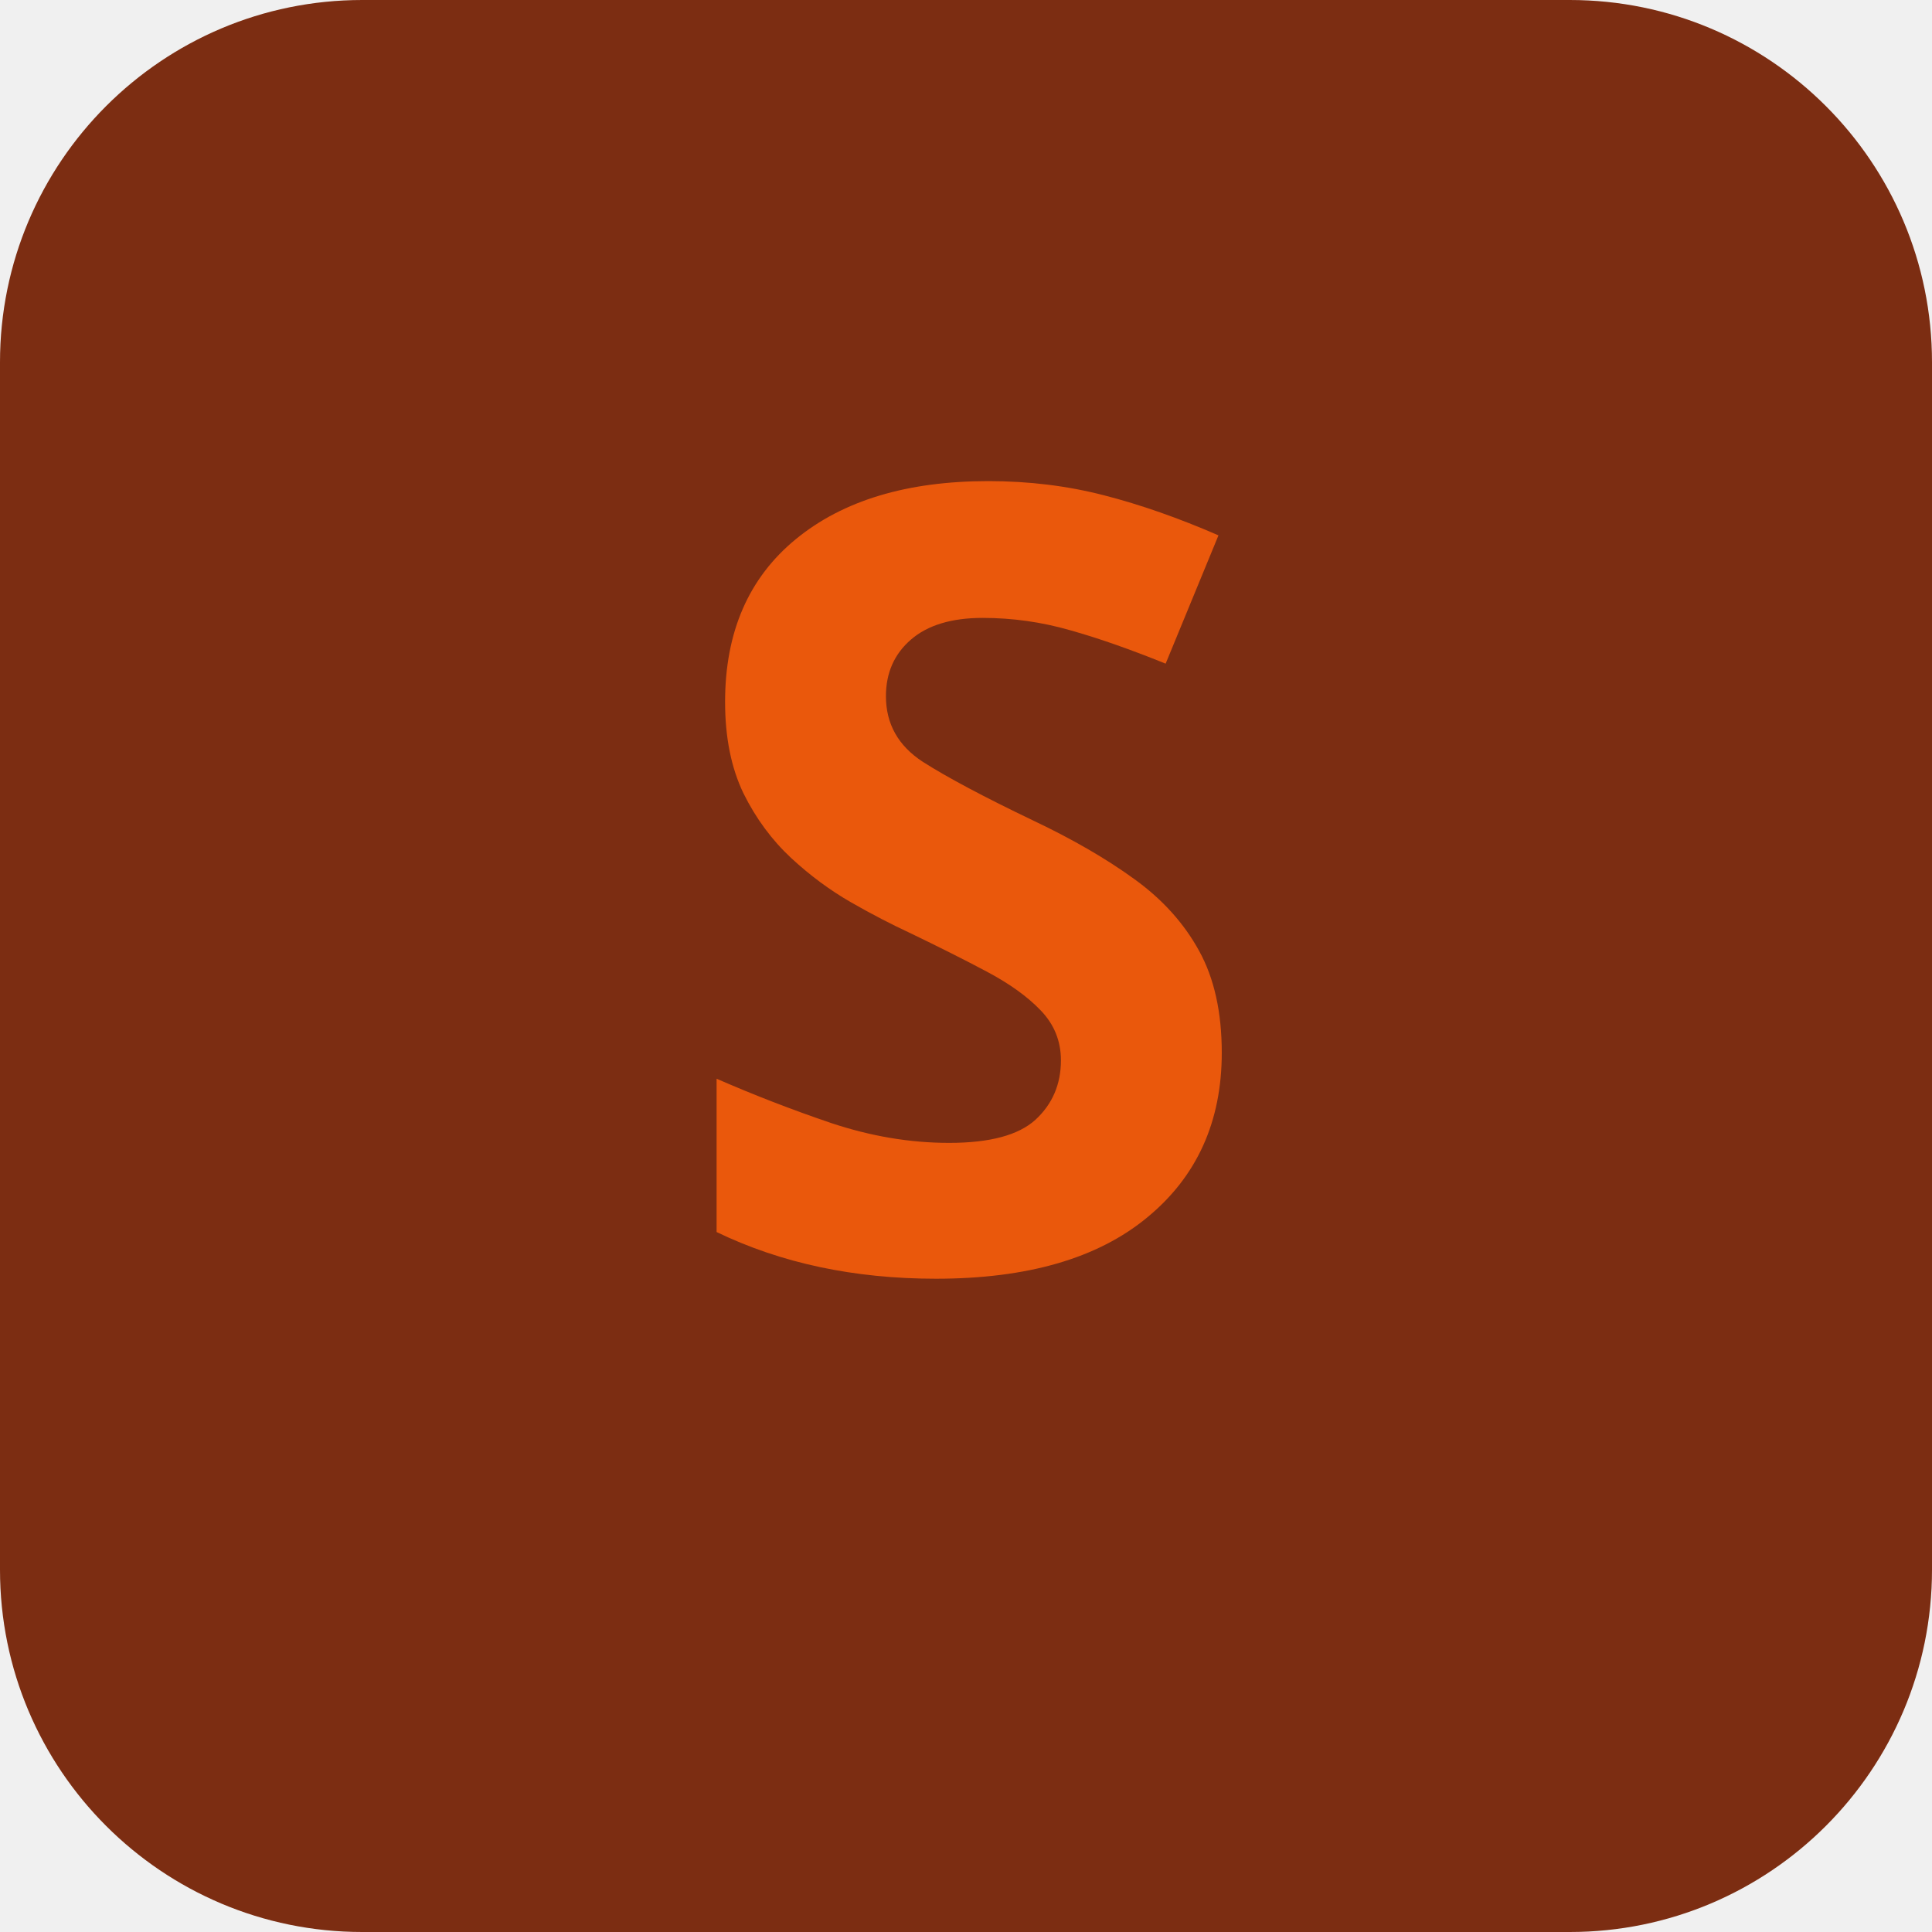
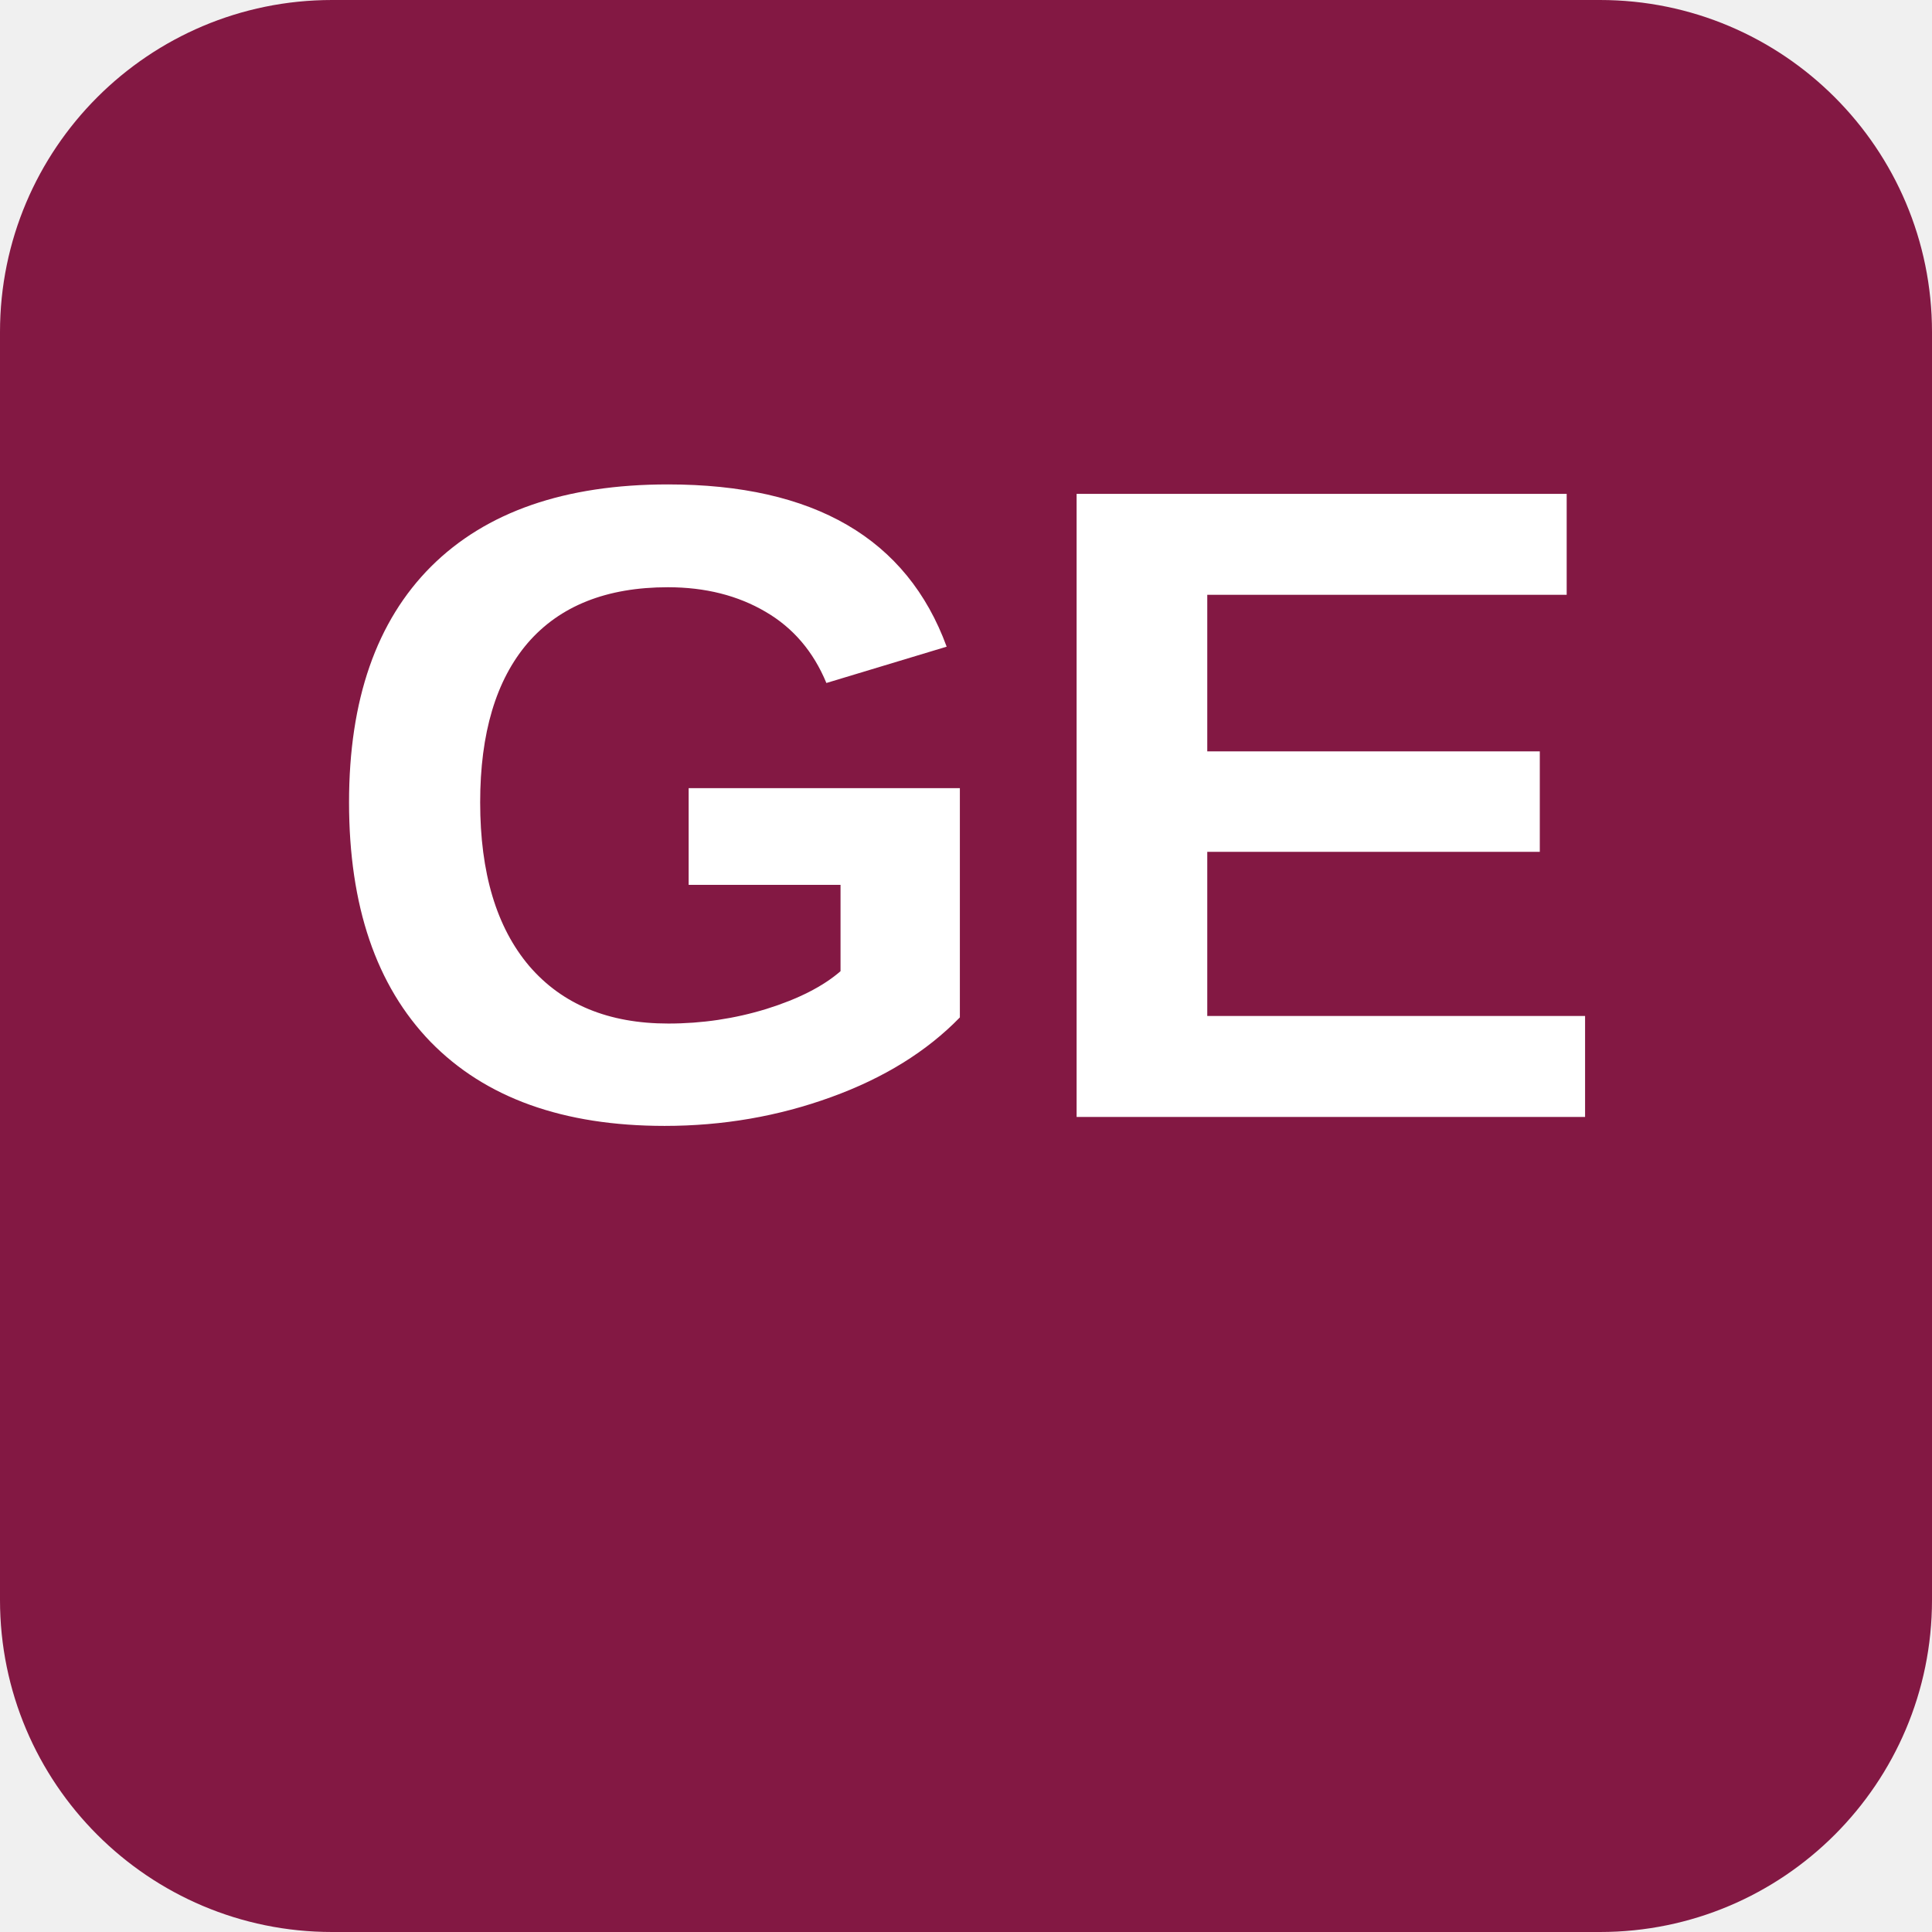
- <svg xmlns="http://www.w3.org/2000/svg" viewBox="0 0 64 64">
-   <rect width="64" height="64" rx="12" fill="#7C2D12" />
-   <text x="32" y="42" font-family="system-ui,sans-serif" font-size="36" font-weight="700" text-anchor="middle" fill="#EA580C">S</text>
+ <svg xmlns="http://www.w3.org/2000/svg" viewBox="0 0 64 64" width="64" height="64">
+   <rect width="64" height="64" rx="11" fill="#831843" />
+   <text x="32" y="37" font-family="Arial,Helvetica,sans-serif" font-size="30" font-weight="800" text-anchor="middle" fill="#FFFFFF">GE</text>
</svg>
